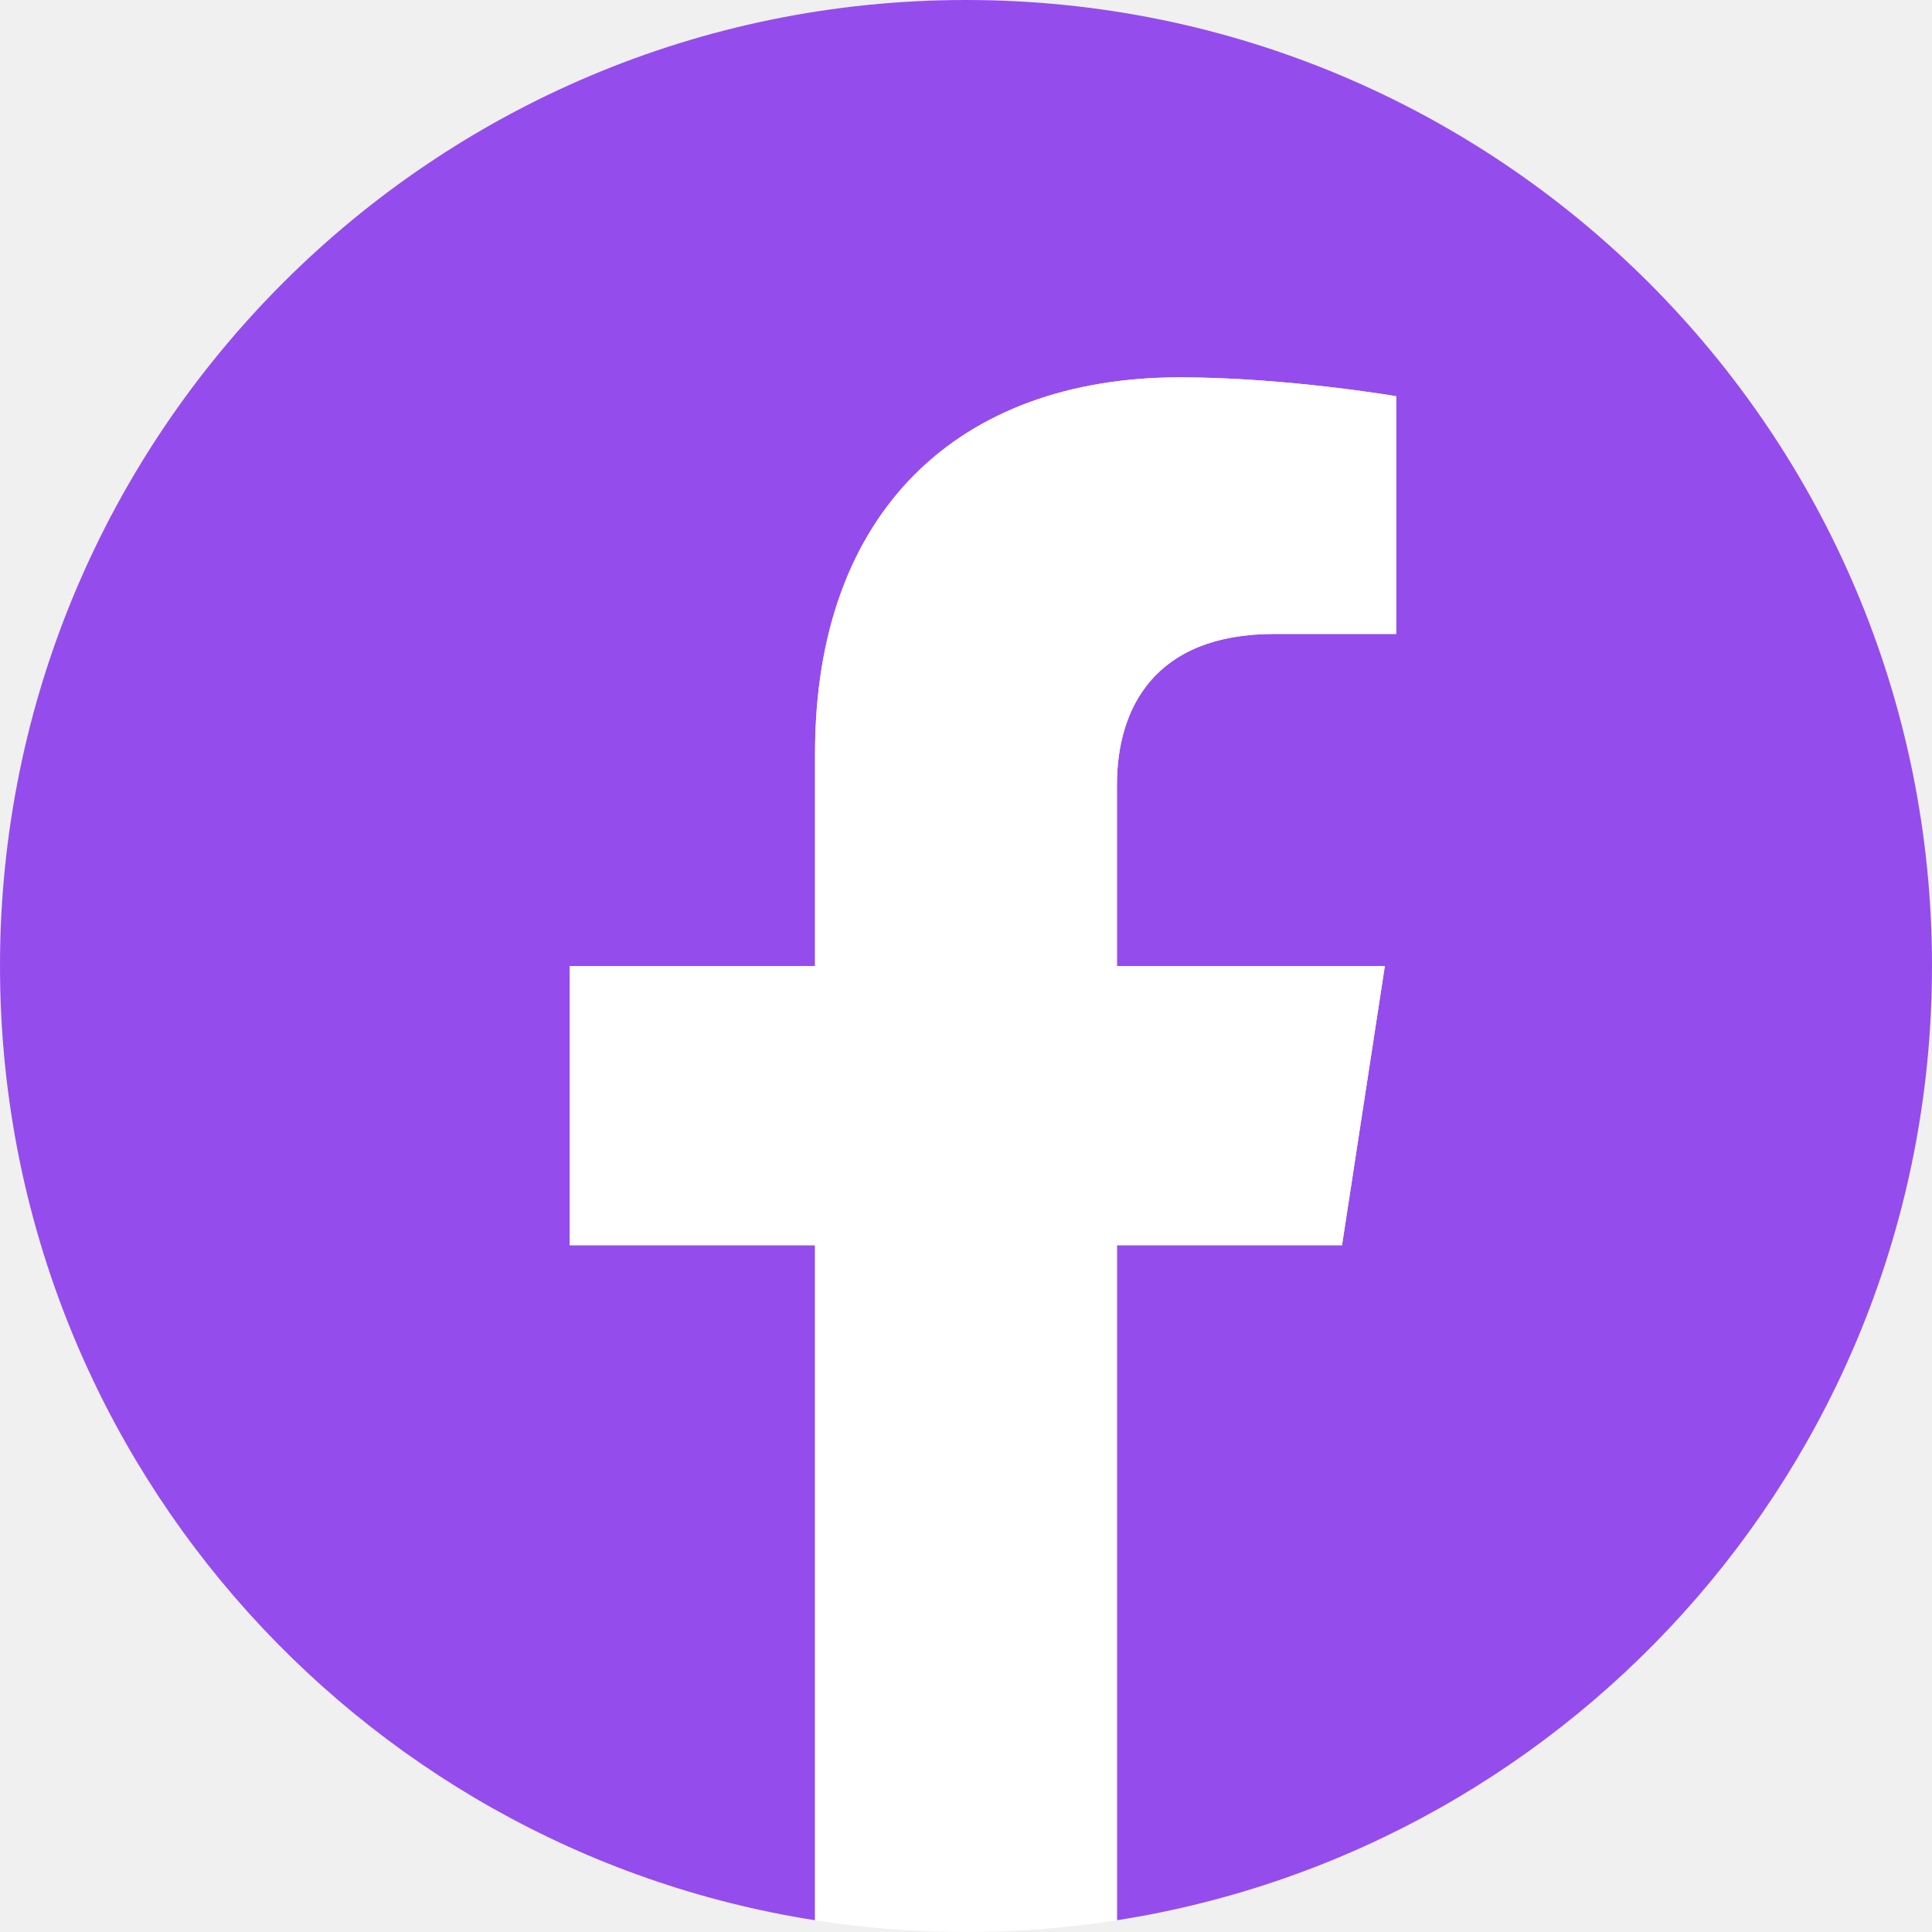
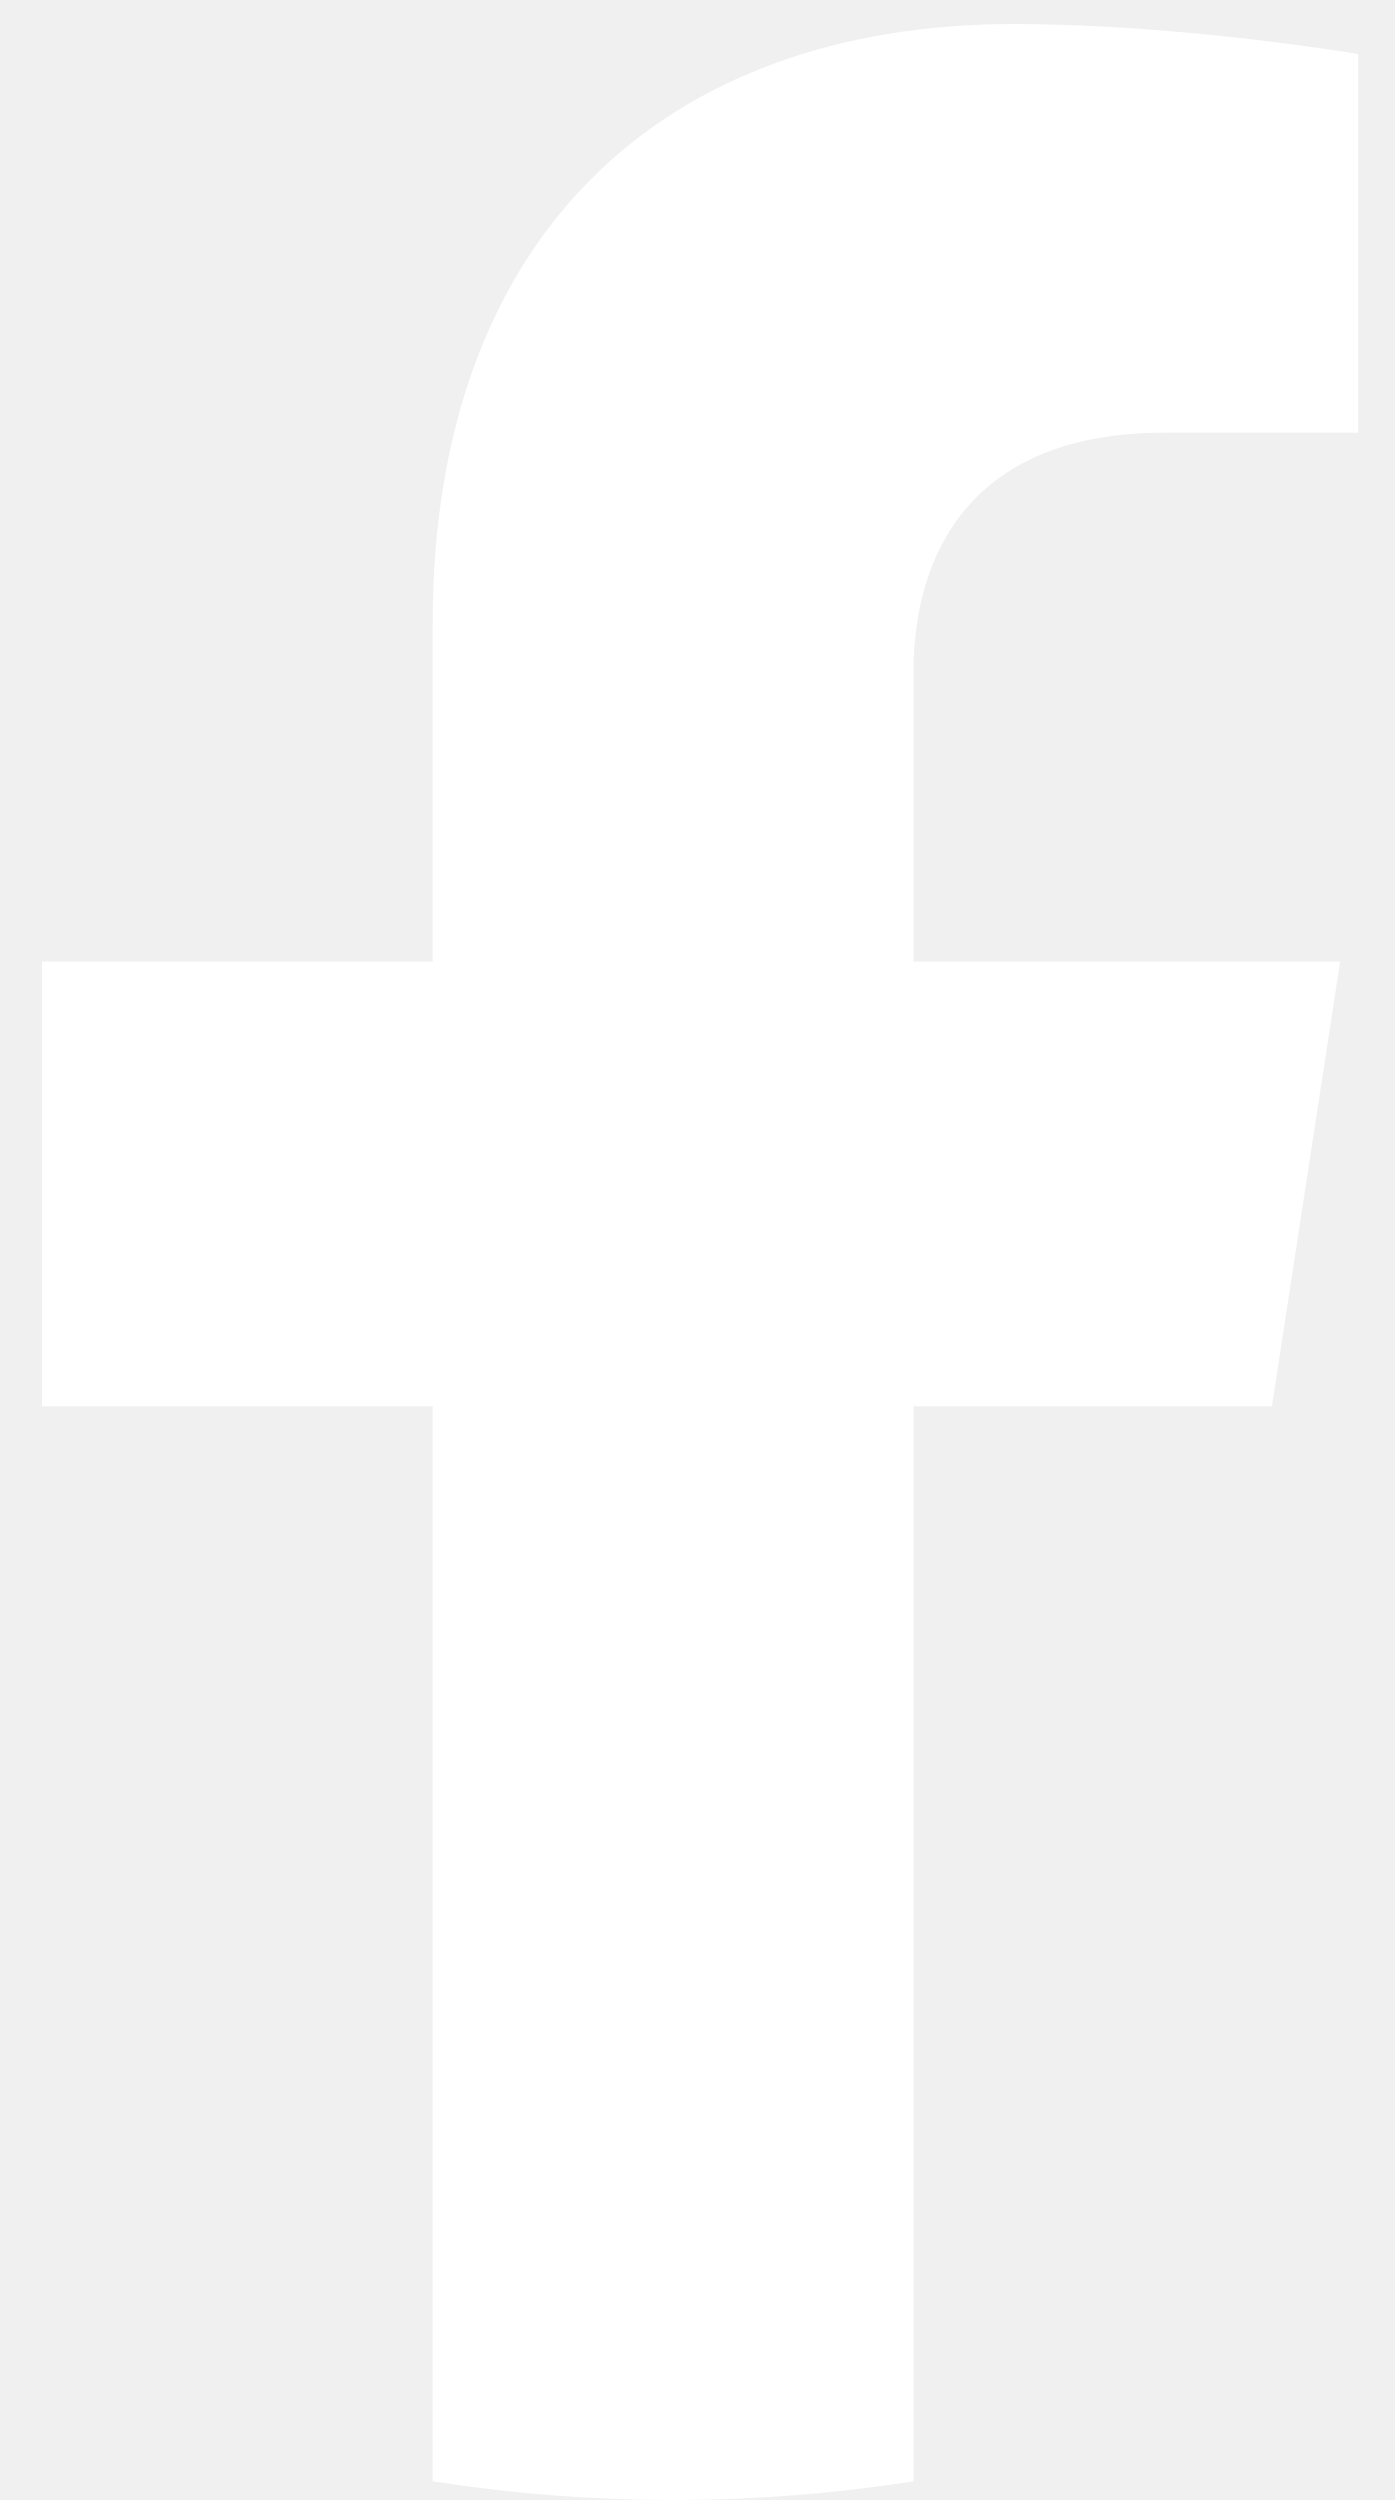
- <svg xmlns="http://www.w3.org/2000/svg" width="64" height="64" viewBox="0 0 64 64" fill="none">
-   <g id="Facebook - Original">
-     <g clip-path="url(#clip0_1_9053)">
-       <path id="Vector" d="M64 32C64 14.327 49.673 0 32 0C14.327 0 0 14.327 0 32C0 47.972 11.702 61.211 27 63.611V41.25H18.875V32H27V24.95C27 16.93 31.777 12.5 39.087 12.5C42.587 12.5 46.25 13.125 46.25 13.125V21H42.215C38.24 21 37 23.467 37 26V32H45.875L44.456 41.25H37V63.611C52.298 61.211 64 47.972 64 32Z" fill="#954CED" />
-       <path id="Vector_2" d="M44.456 41.25L45.875 32H37V26C37 23.469 38.24 21 42.215 21H46.25V13.125C46.25 13.125 42.588 12.5 39.087 12.5C31.777 12.5 27 16.93 27 24.95V32H18.875V41.25H27V63.611C30.313 64.13 33.687 64.13 37 63.611V41.25H44.456Z" fill="white" />
-     </g>
-   </g>
-   <defs>
-     <clipPath id="clip0_1_9053">
-       <rect width="64" height="64" rx="32" fill="white" />
-     </clipPath>
-   </defs>
+ <svg xmlns="http://www.w3.org/2000/svg" width="29" height="52" viewBox="0 0 29 52" fill="none">
+   <path id="Vector" d="M26.456 29.25L27.875 20H19V14C19 11.469 20.24 9 24.215 9H28.25V1.125C28.25 1.125 24.588 0.5 21.087 0.5C13.777 0.5 9 4.93 9 12.95V20H0.875V29.25H9V51.611C12.313 52.13 15.687 52.13 19 51.611V29.25H26.456Z" fill="white" />
</svg>
